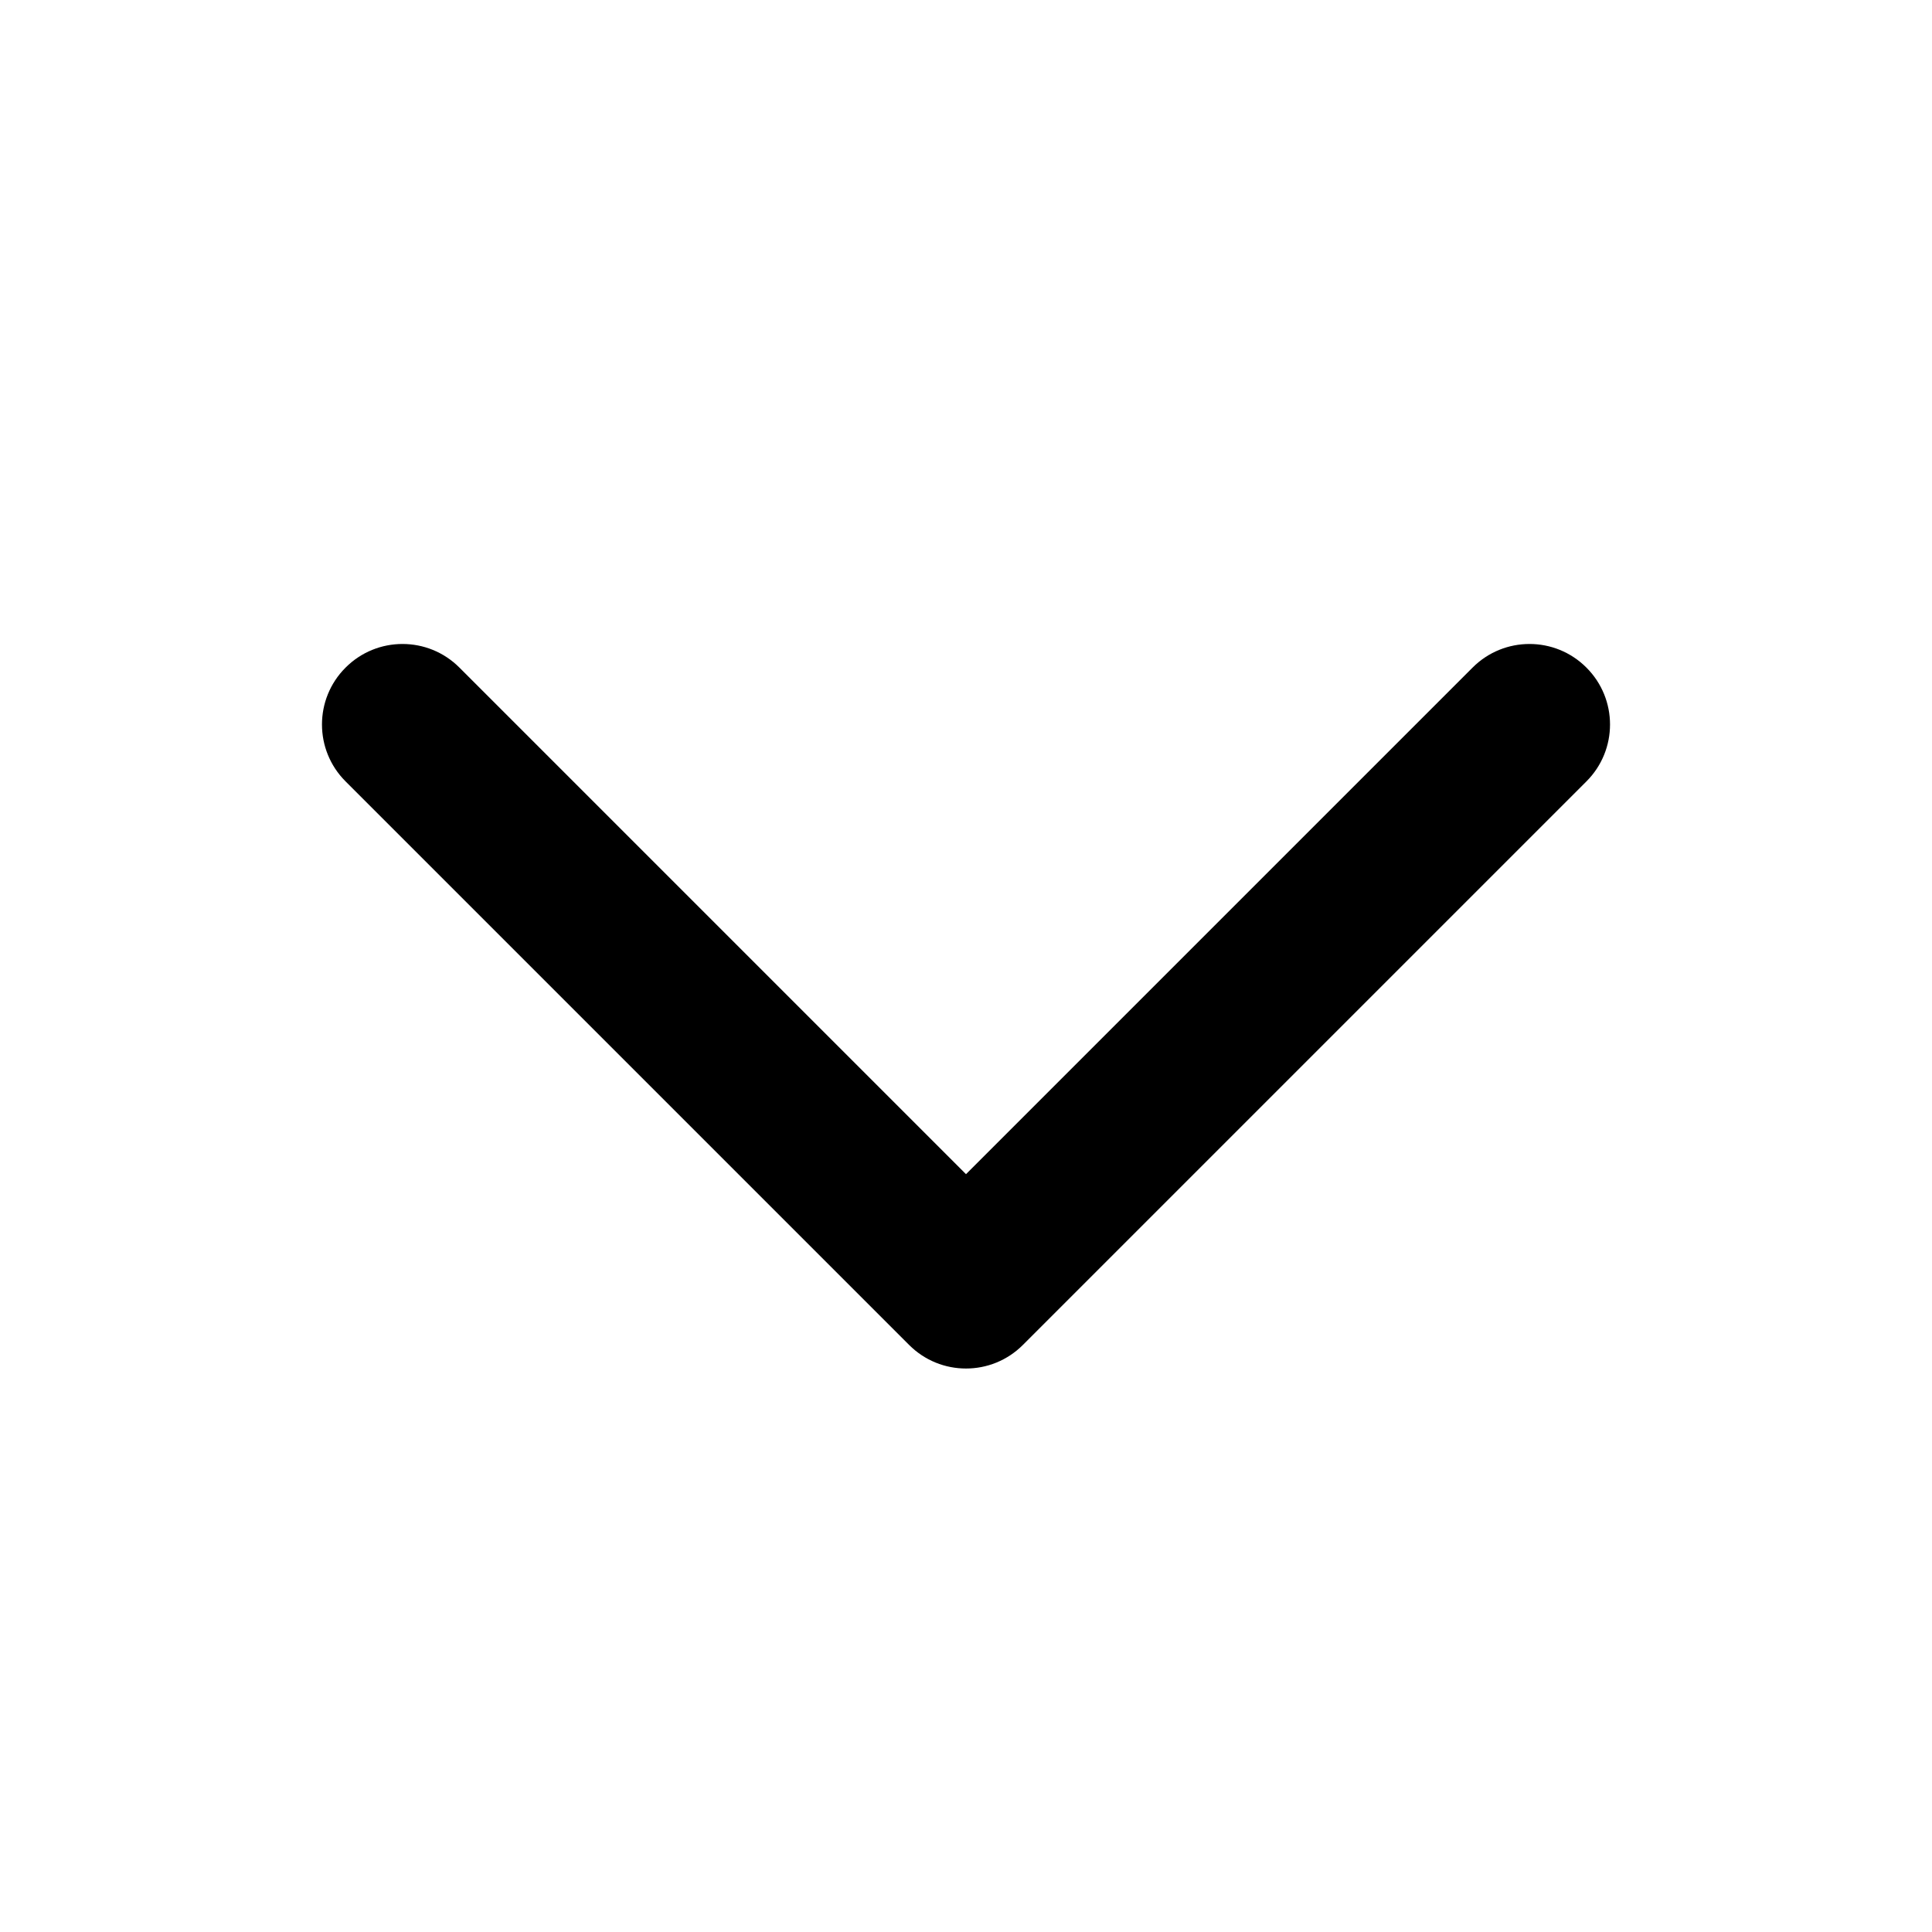
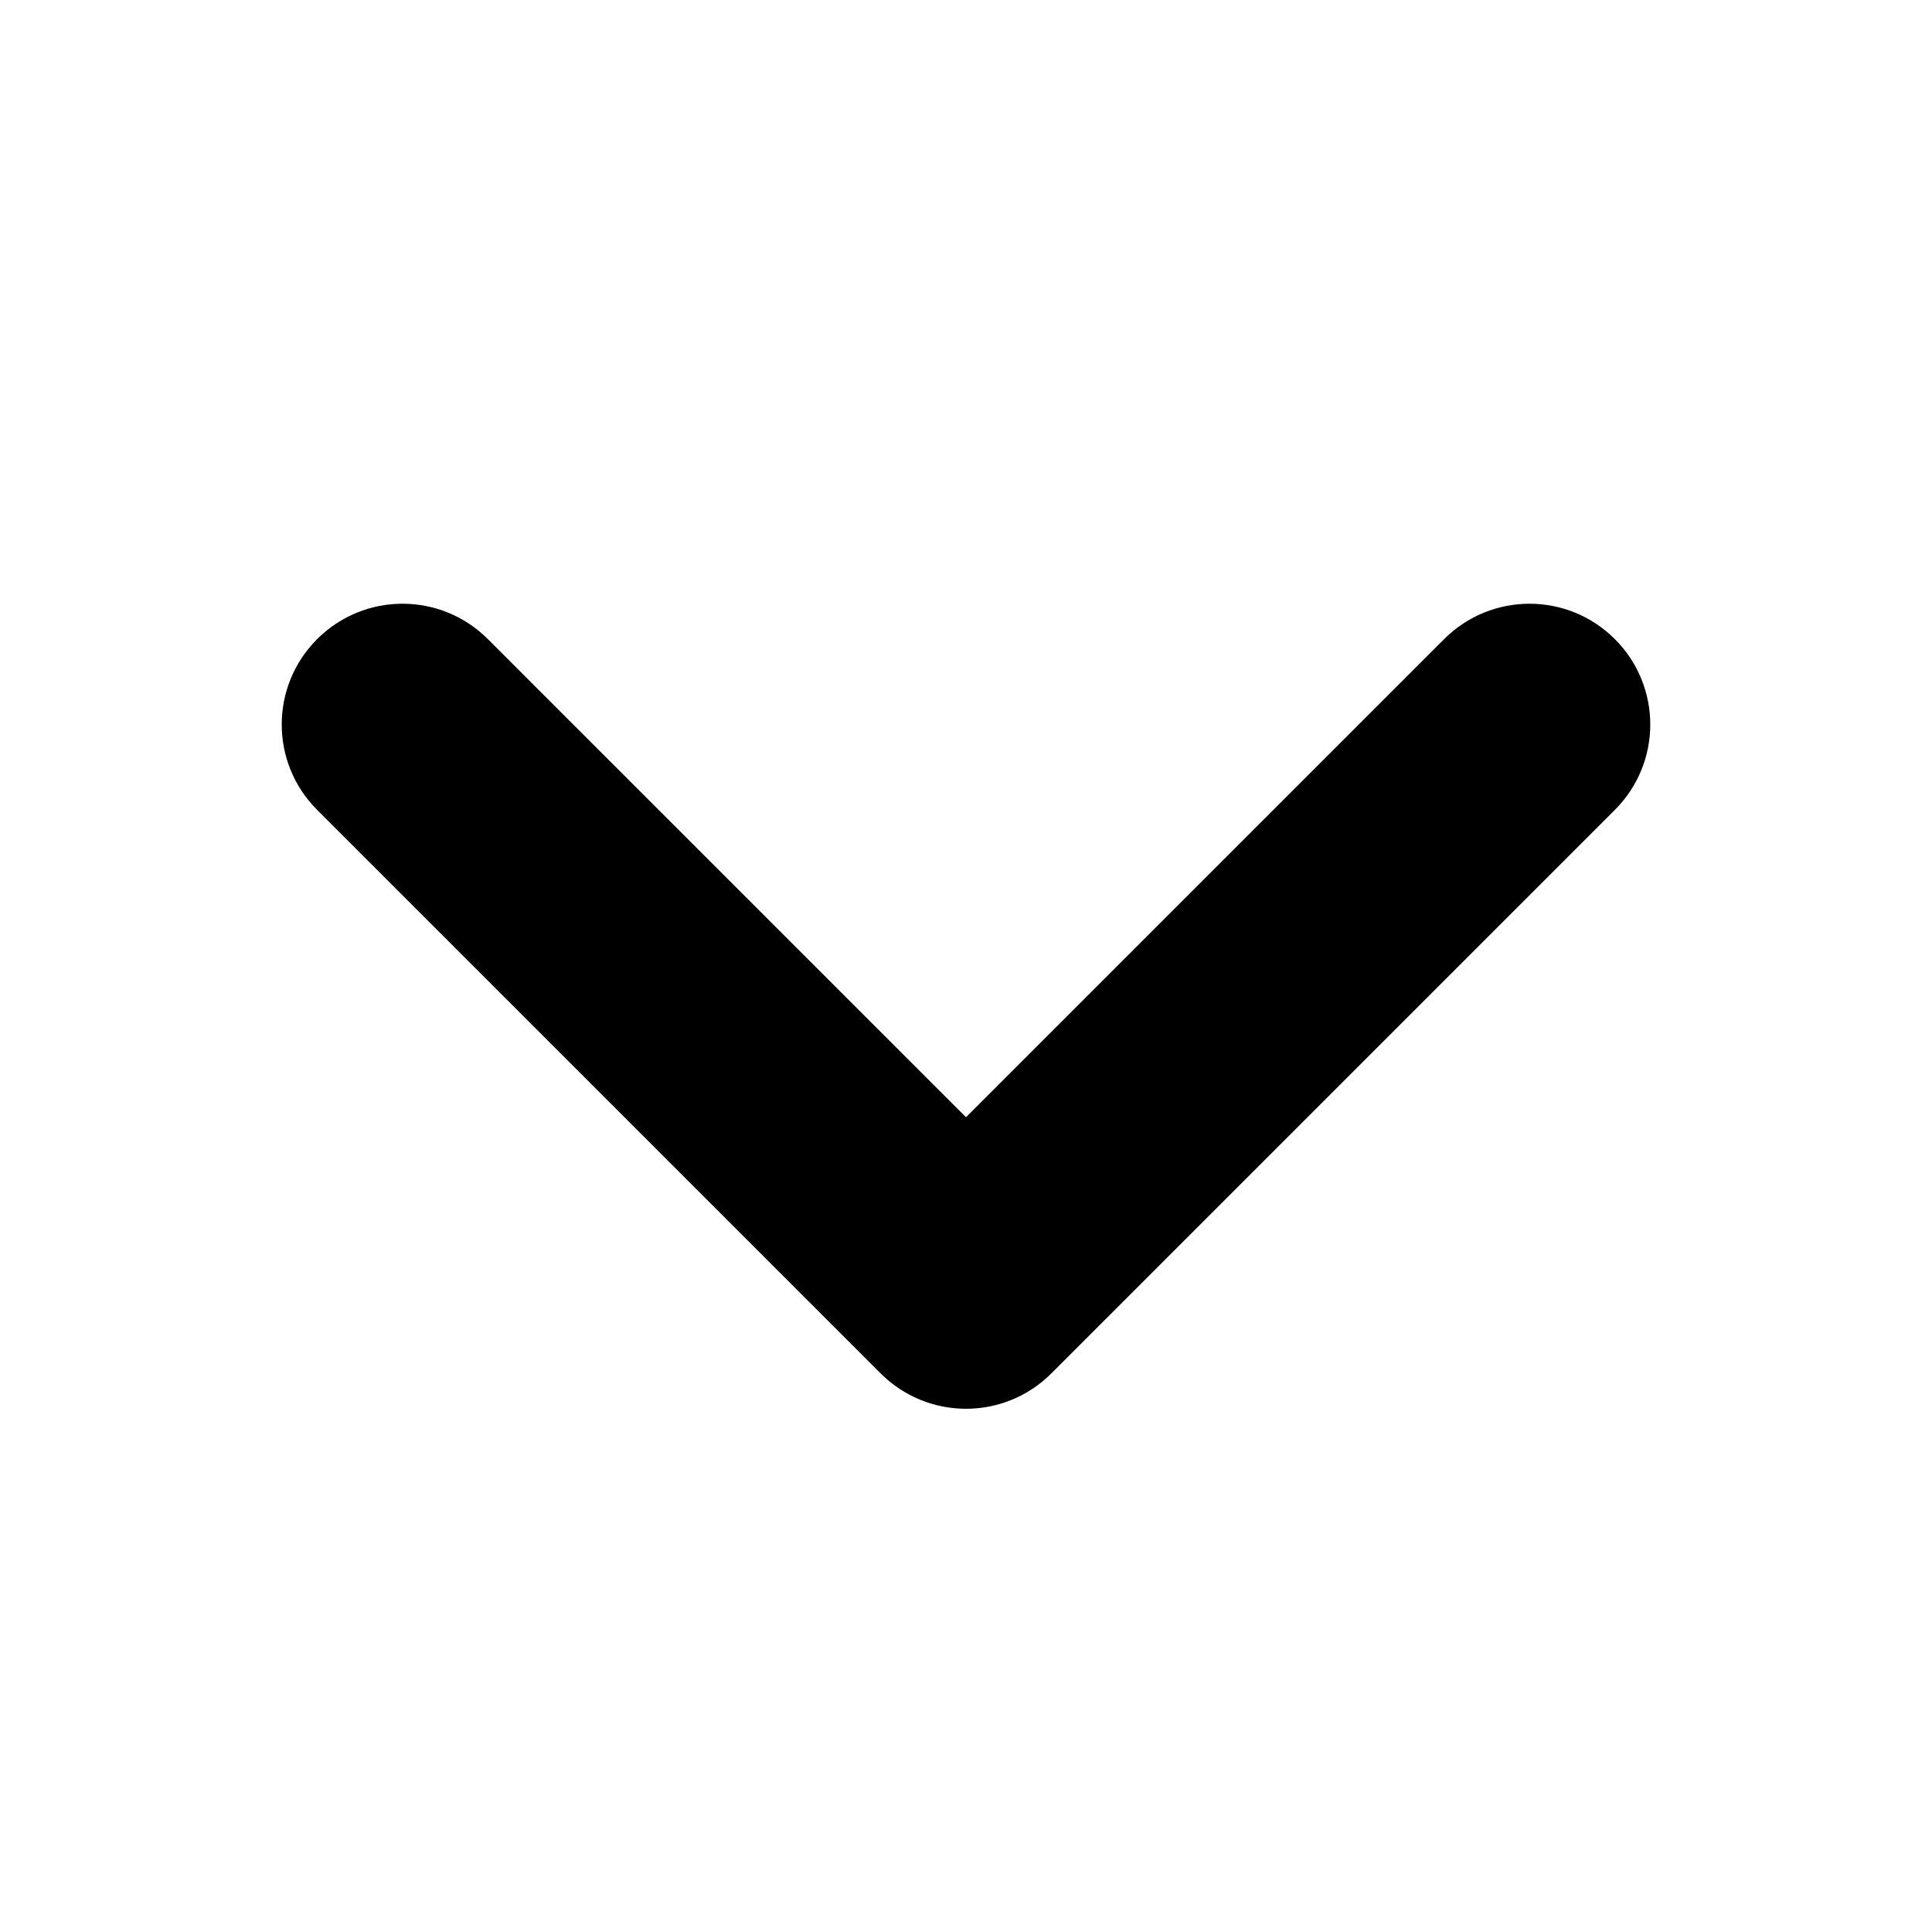
<svg xmlns="http://www.w3.org/2000/svg" width="24" height="24" viewBox="0 0 24 24" fill="none">
-   <path fill-rule="evenodd" clip-rule="evenodd" d="M4.293 8.293C4.683 7.902 5.317 7.902 5.707 8.293L12 14.586L18.293 8.293C18.683 7.902 19.317 7.902 19.707 8.293C20.098 8.683 20.098 9.317 19.707 9.707L12.707 16.707C12.317 17.098 11.683 17.098 11.293 16.707L4.293 9.707C3.902 9.317 3.902 8.683 4.293 8.293Z" fill="#000000" />
+   <path stroke="currentColor" fill-rule="evenodd" clip-rule="evenodd" d="M4.293 8.293C4.683 7.902 5.317 7.902 5.707 8.293L12 14.586L18.293 8.293C18.683 7.902 19.317 7.902 19.707 8.293C20.098 8.683 20.098 9.317 19.707 9.707L12.707 16.707C12.317 17.098 11.683 17.098 11.293 16.707L4.293 9.707C3.902 9.317 3.902 8.683 4.293 8.293Z" fill="#000000" />
</svg>
